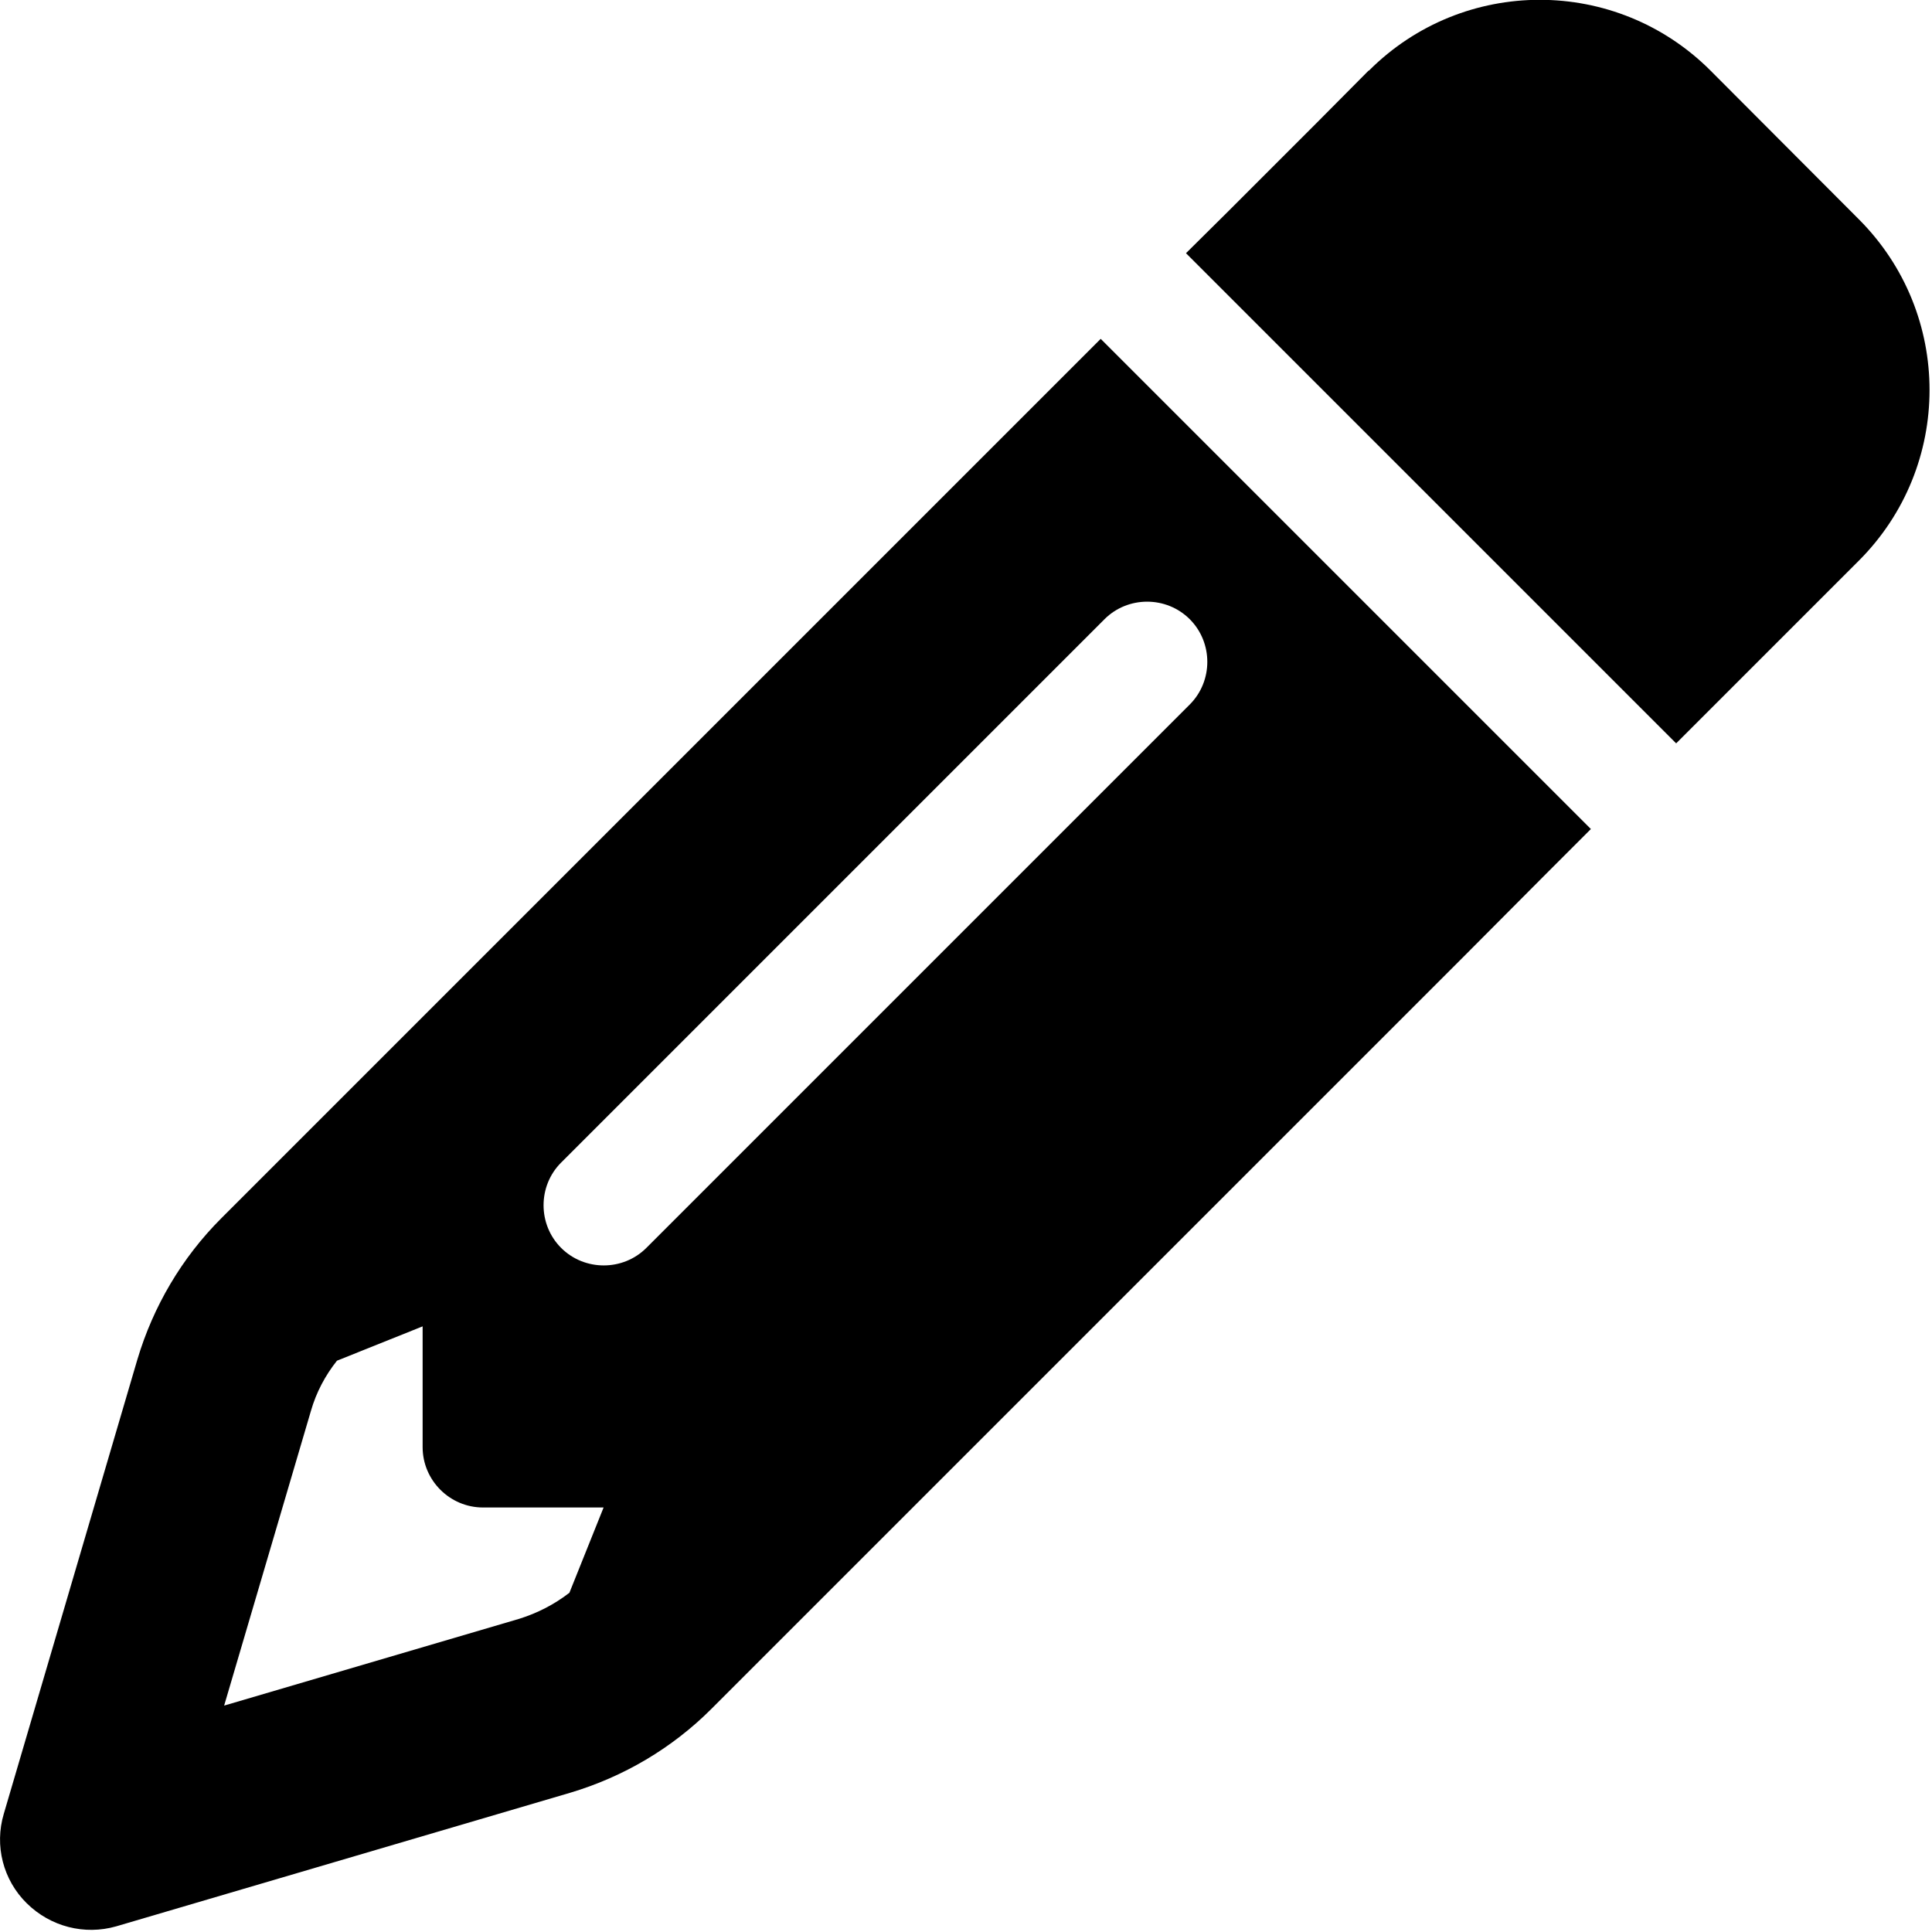
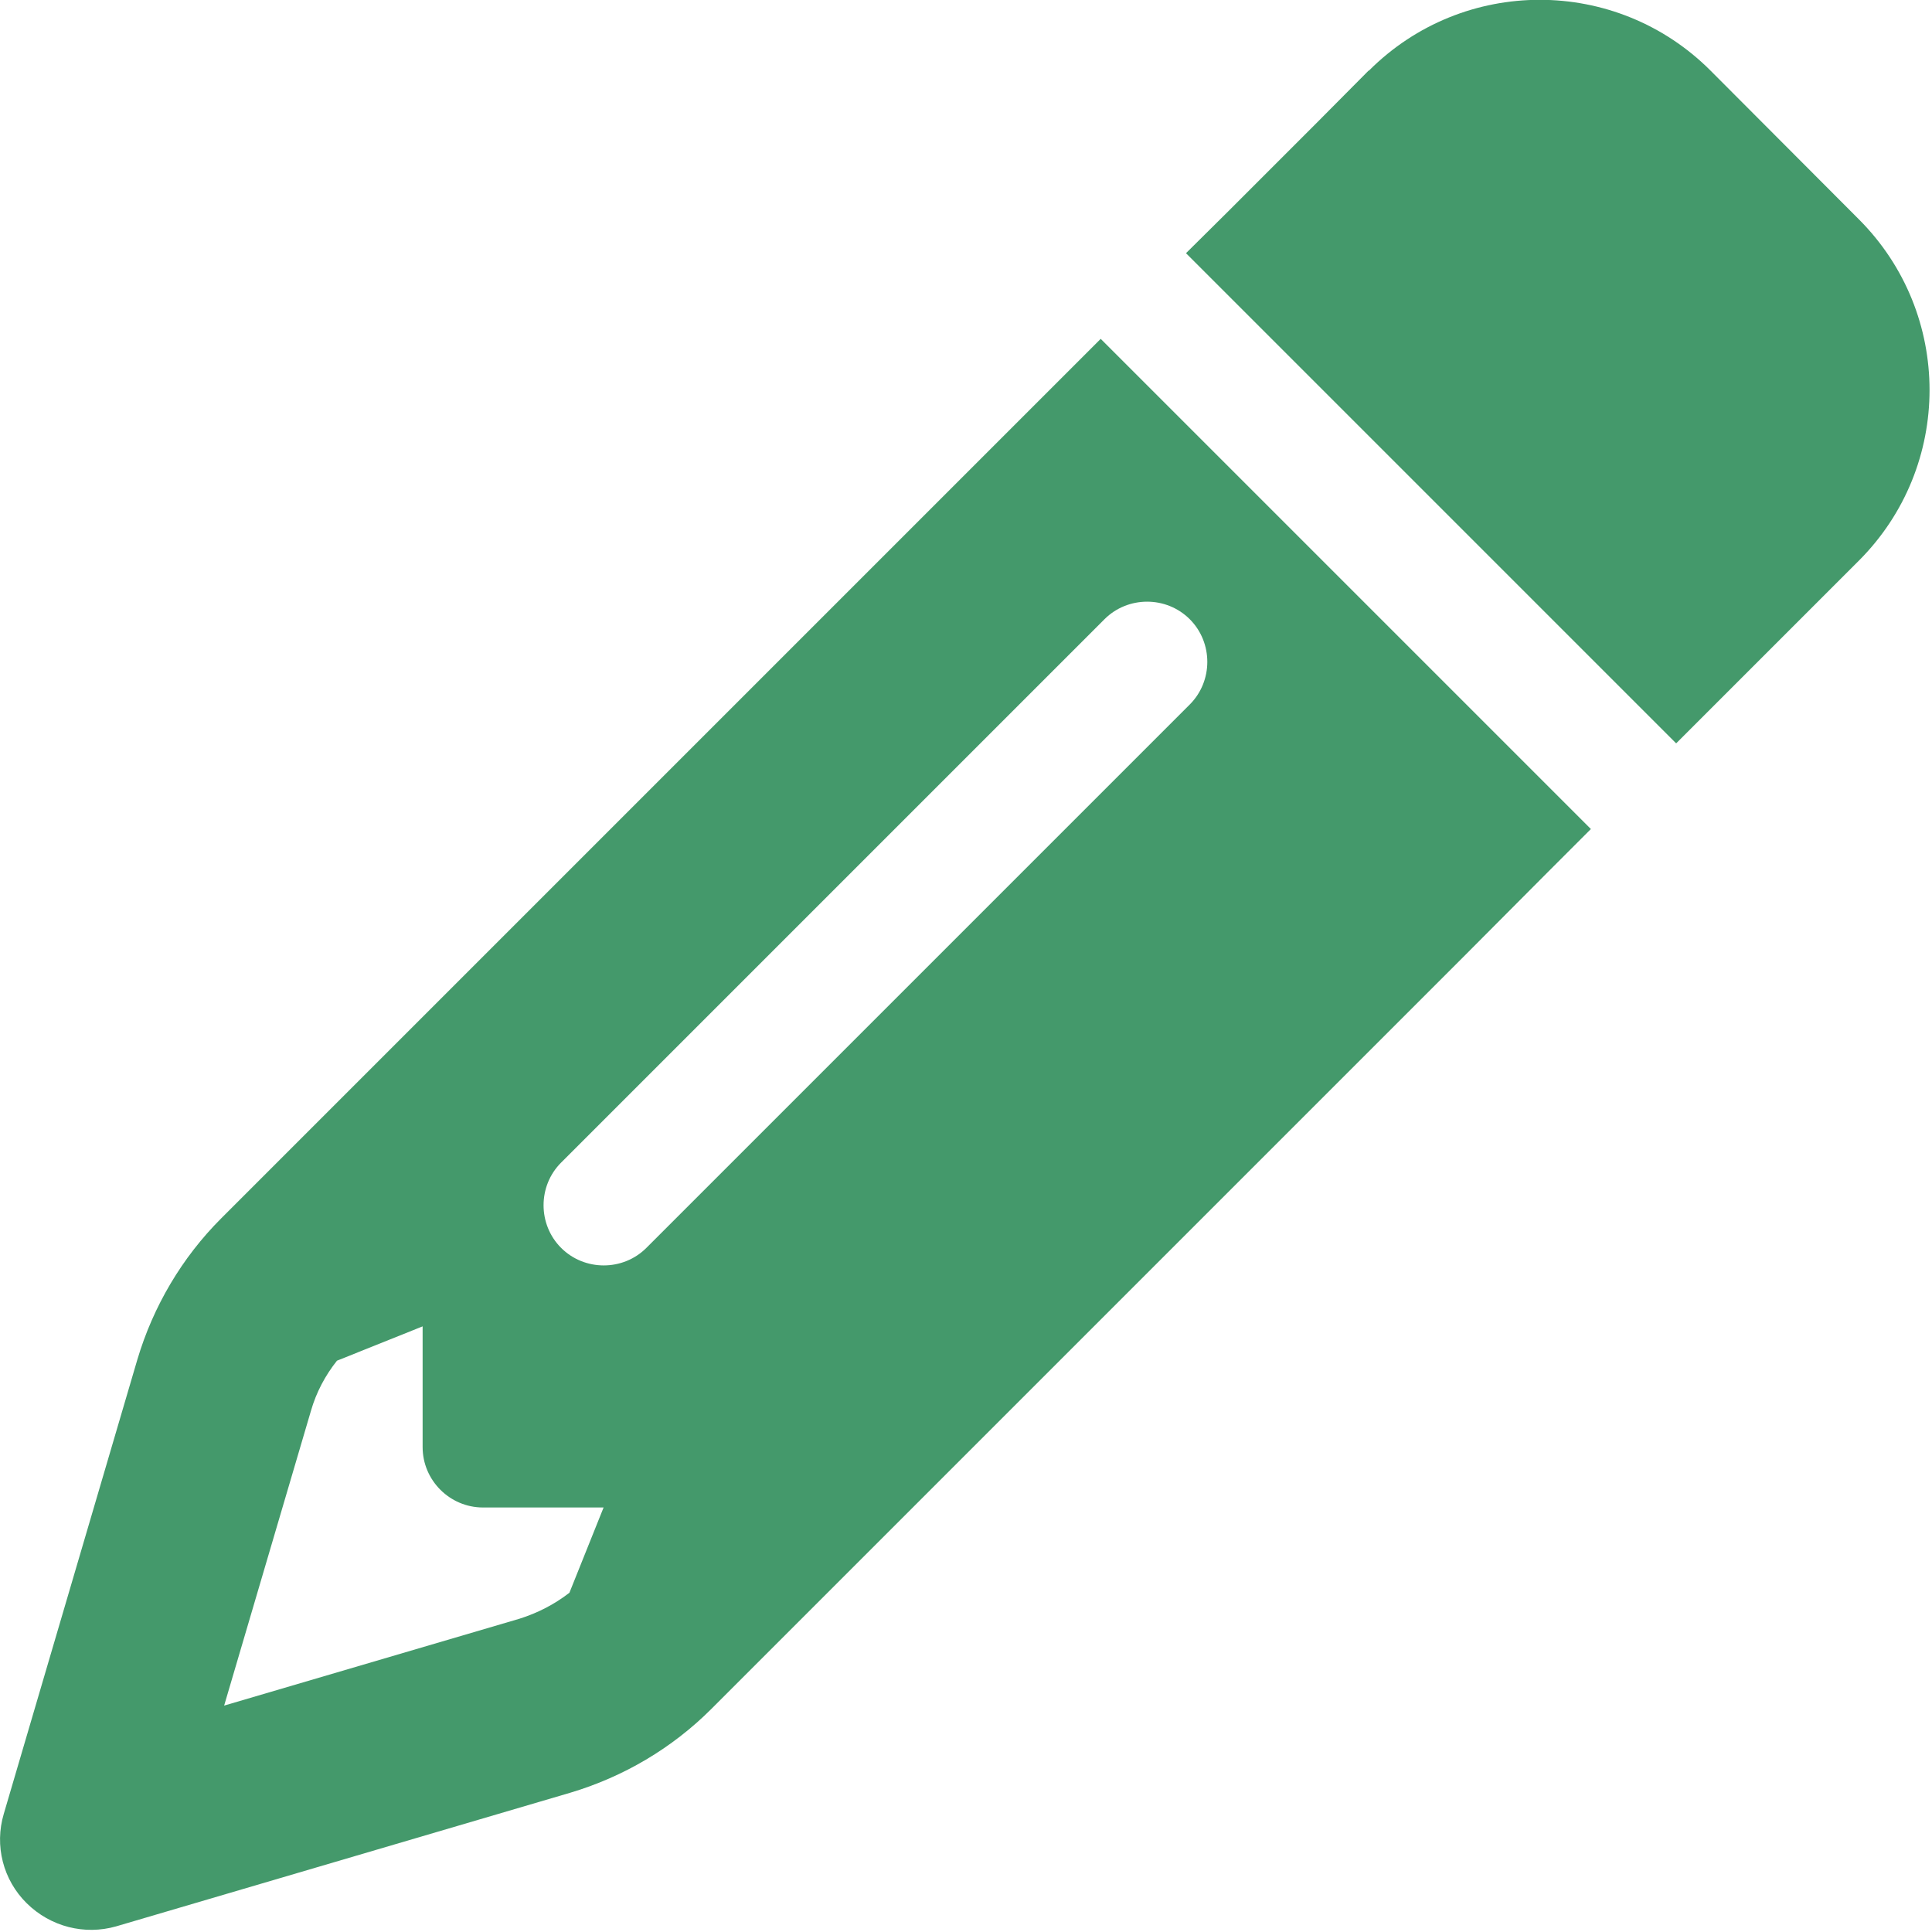
- <svg xmlns="http://www.w3.org/2000/svg" viewBox="0 0 512 512" fill="currentColor">
-   <path d="M410.3 231l11.3-11.3-33.9-33.9-62.1-62.1L291.7 89.8l-11.3 11.3-22.6 22.6L58.6 322.9c-10.4 10.4-18 23.3-22.2 37.4L1 480.7c-2.5 8.4-.2 17.5 6.1 23.7s15.3 8.5 23.7 6.1l120.3-35.4c14.1-4.2 27-11.8 37.4-22.2L387.7 253.7 410.3 231zM160 399.4l-9.1 22.7c-4 3.1-8.5 5.4-13.3 6.9L59.4 452l23-78.1c1.4-4.9 3.8-9.4 6.9-13.3l22.7-9.1v32c0 8.8 7.2 16 16 16h32zM362.7 18.7L348.3 33.2 325.7 55.8 314.3 67.1l33.9 33.9 62.1 62.1 33.9 33.9 11.3-11.3 22.6-22.6 14.5-14.5c25-25 25-65.5 0-90.5L453.3 18.7c-25-25-65.5-25-90.5 0zm-47.4 168l-144 144c-6.2 6.2-16.4 6.2-22.6 0s-6.2-16.4 0-22.6l144-144c6.2-6.2 16.4-6.2 22.6 0s6.2 16.4 0 22.6z" />
+ <svg xmlns="http://www.w3.org/2000/svg" width="20" height="20" viewBox="0 0 512 512" fill="none">
+   <path d="M410.3 231l11.3-11.3-33.9-33.9-62.1-62.1L291.7 89.8l-11.3 11.3-22.6 22.6L58.6 322.9c-10.4 10.4-18 23.3-22.2 37.4L1 480.7c-2.5 8.4-.2 17.5 6.1 23.7s15.3 8.5 23.7 6.1l120.3-35.4c14.1-4.2 27-11.8 37.4-22.2L387.7 253.7 410.3 231zM160 399.4l-9.1 22.7c-4 3.1-8.5 5.4-13.3 6.9L59.4 452l23-78.1c1.4-4.9 3.8-9.4 6.9-13.3l22.7-9.1v32c0 8.8 7.2 16 16 16h32zM362.7 18.7L348.3 33.2 325.7 55.8 314.3 67.1l33.9 33.9 62.1 62.1 33.9 33.9 11.3-11.3 22.6-22.6 14.5-14.5c25-25 25-65.5 0-90.5L453.3 18.7c-25-25-65.5-25-90.5 0zm-47.4 168l-144 144c-6.2 6.2-16.4 6.2-22.6 0s-6.2-16.4 0-22.6l144-144c6.2-6.2 16.4-6.2 22.6 0s6.2 16.4 0 22.6z" fill="#44996B" />
</svg>
